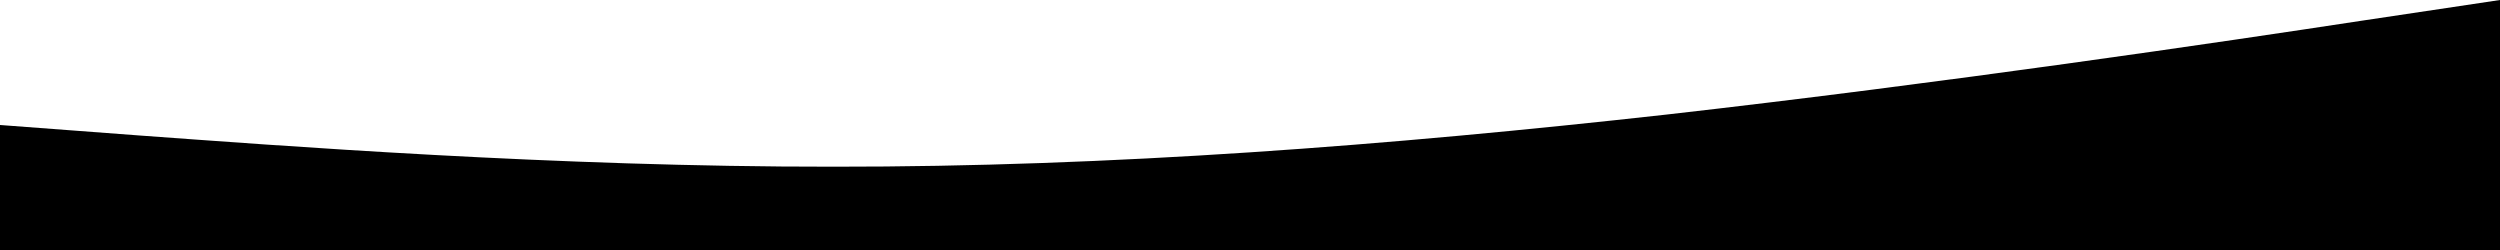
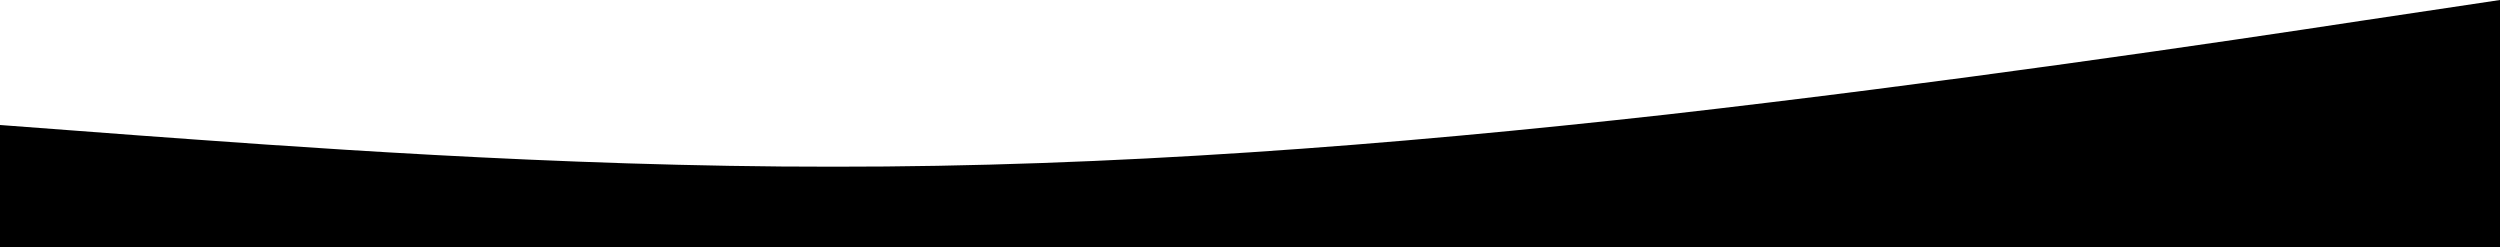
- <svg xmlns="http://www.w3.org/2000/svg" version="1.1" viewBox="0 0 1440 144">
+ <svg xmlns="http://www.w3.org/2000/svg" version="1.1" viewBox="0 0 1440 142">
  <path d="m1440 0-80 11.981c-80 12.206-240 35.83-400 53.999-160 17.831-320 30.206-480 30.037-160 0.169-320-12.206-400-18l-80-6.019v71.998h80 400 480 400 80z" />
</svg>
